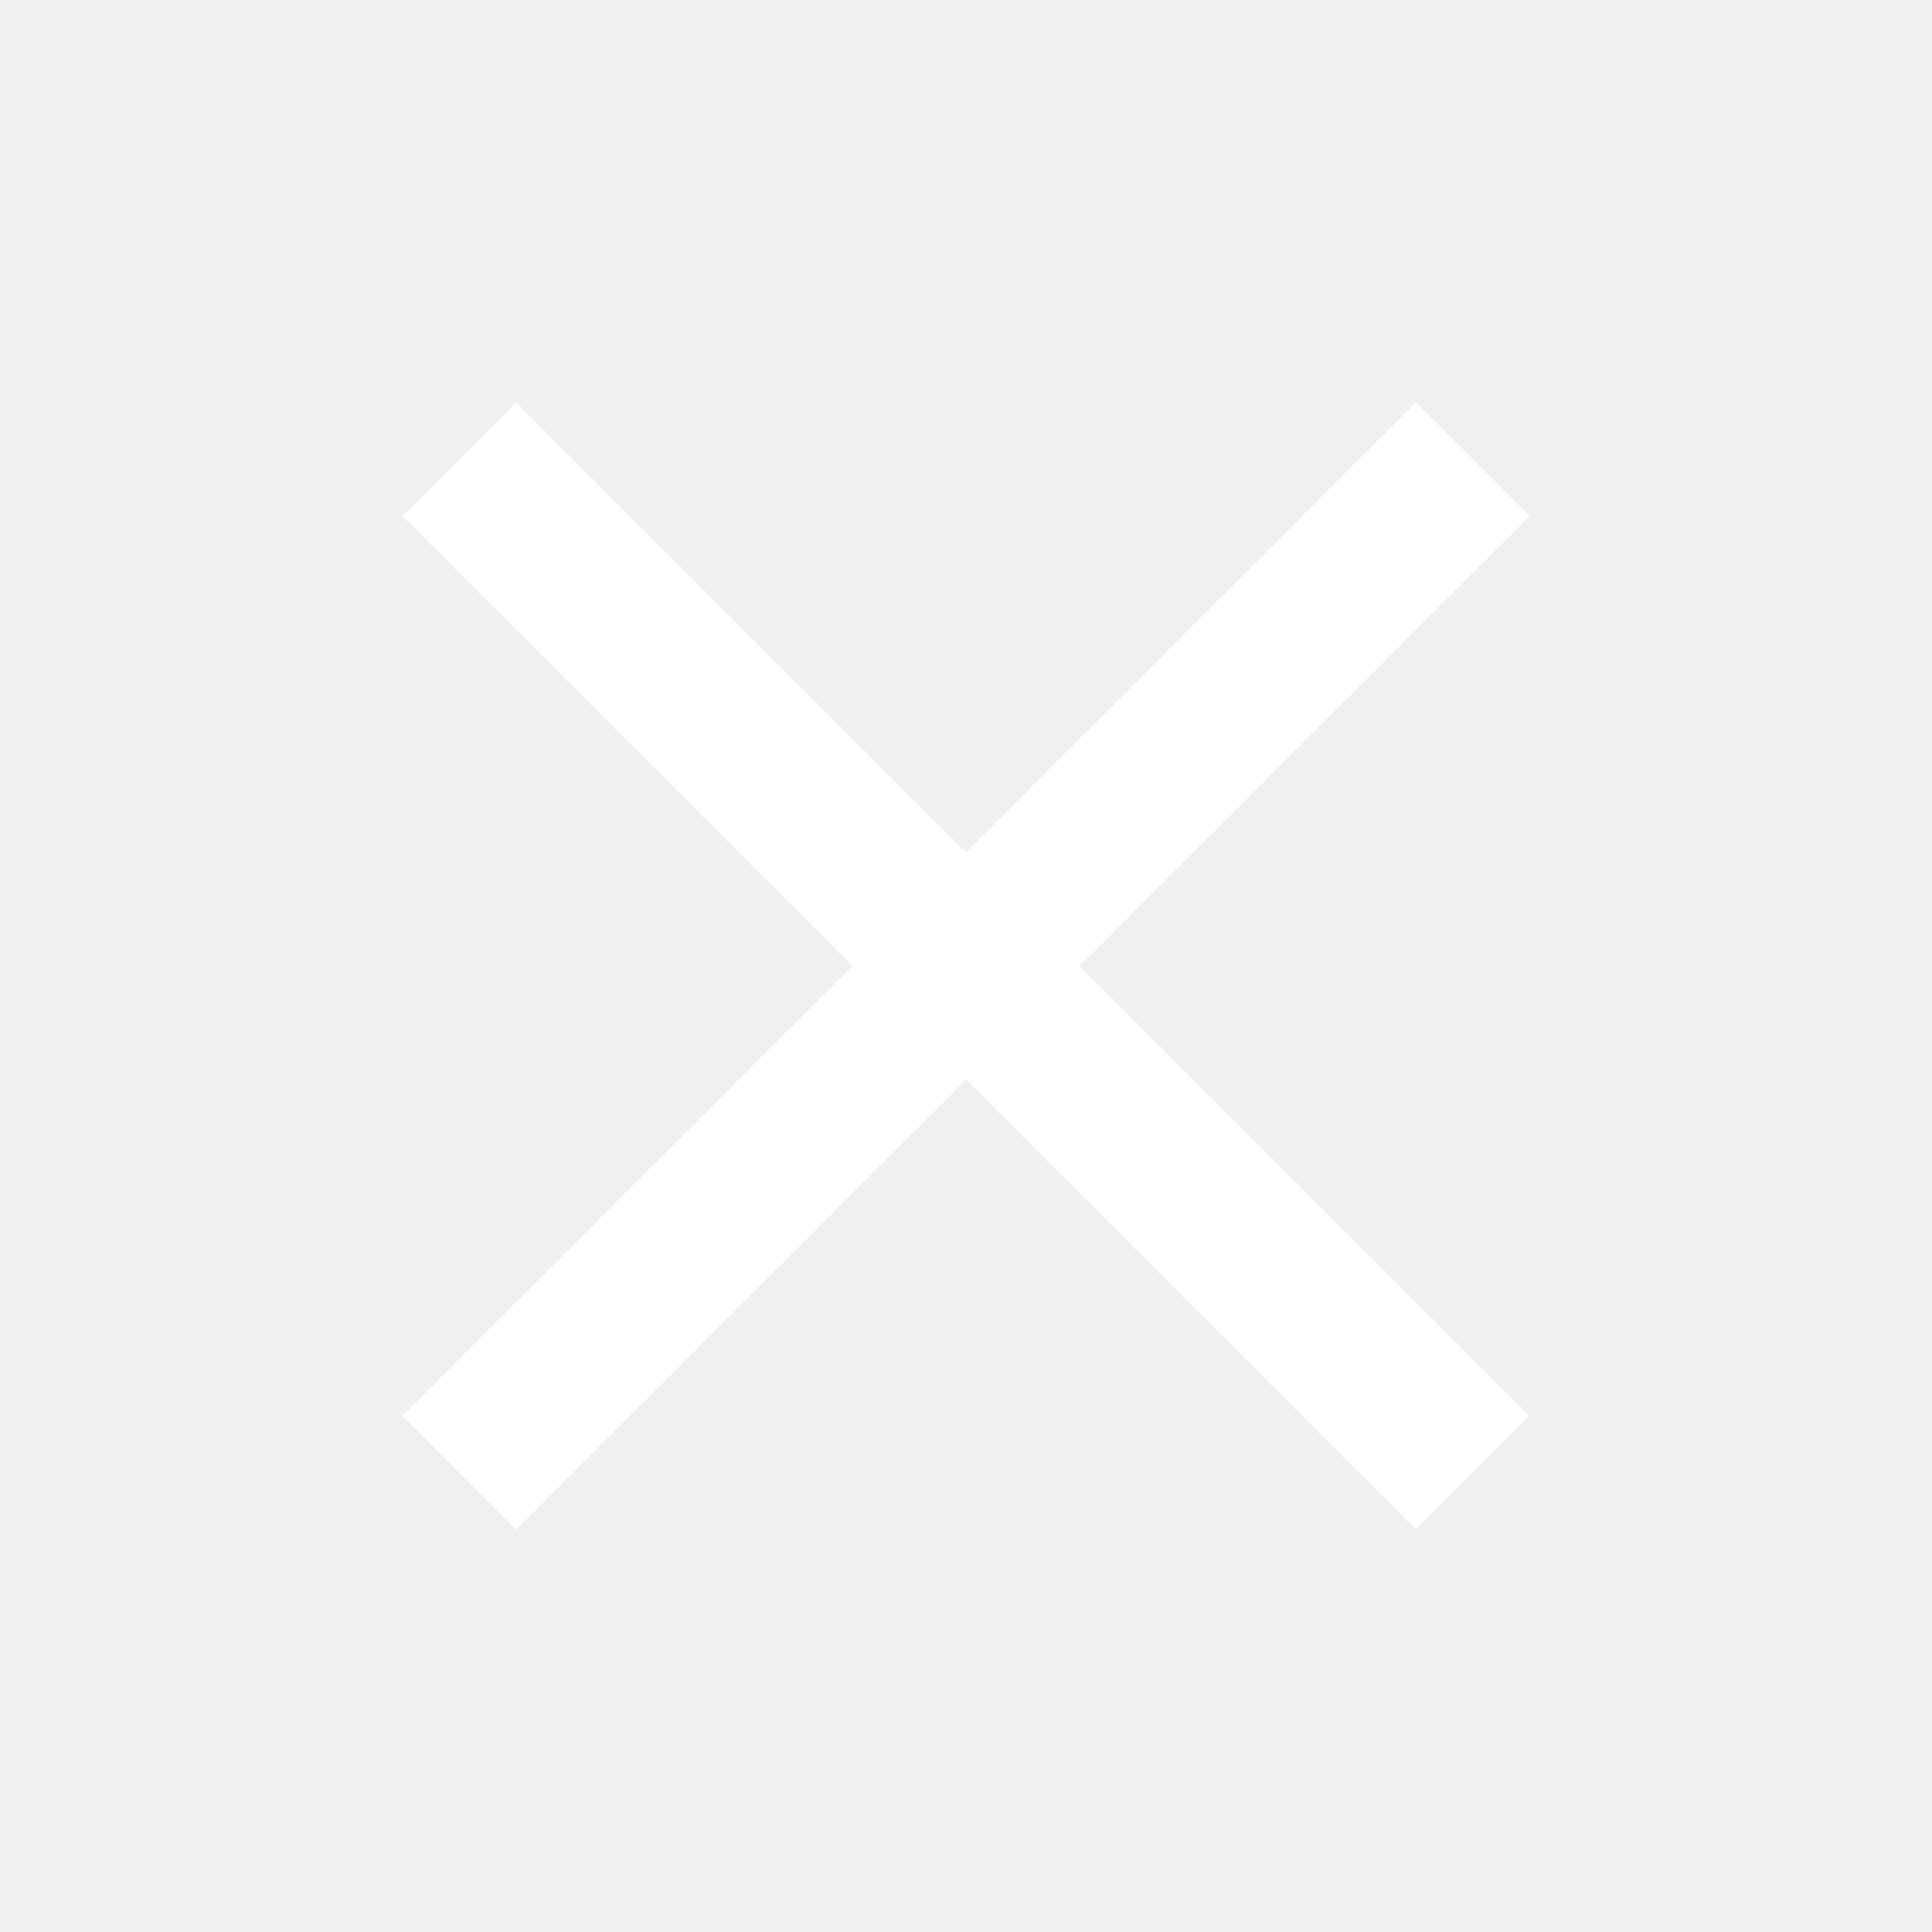
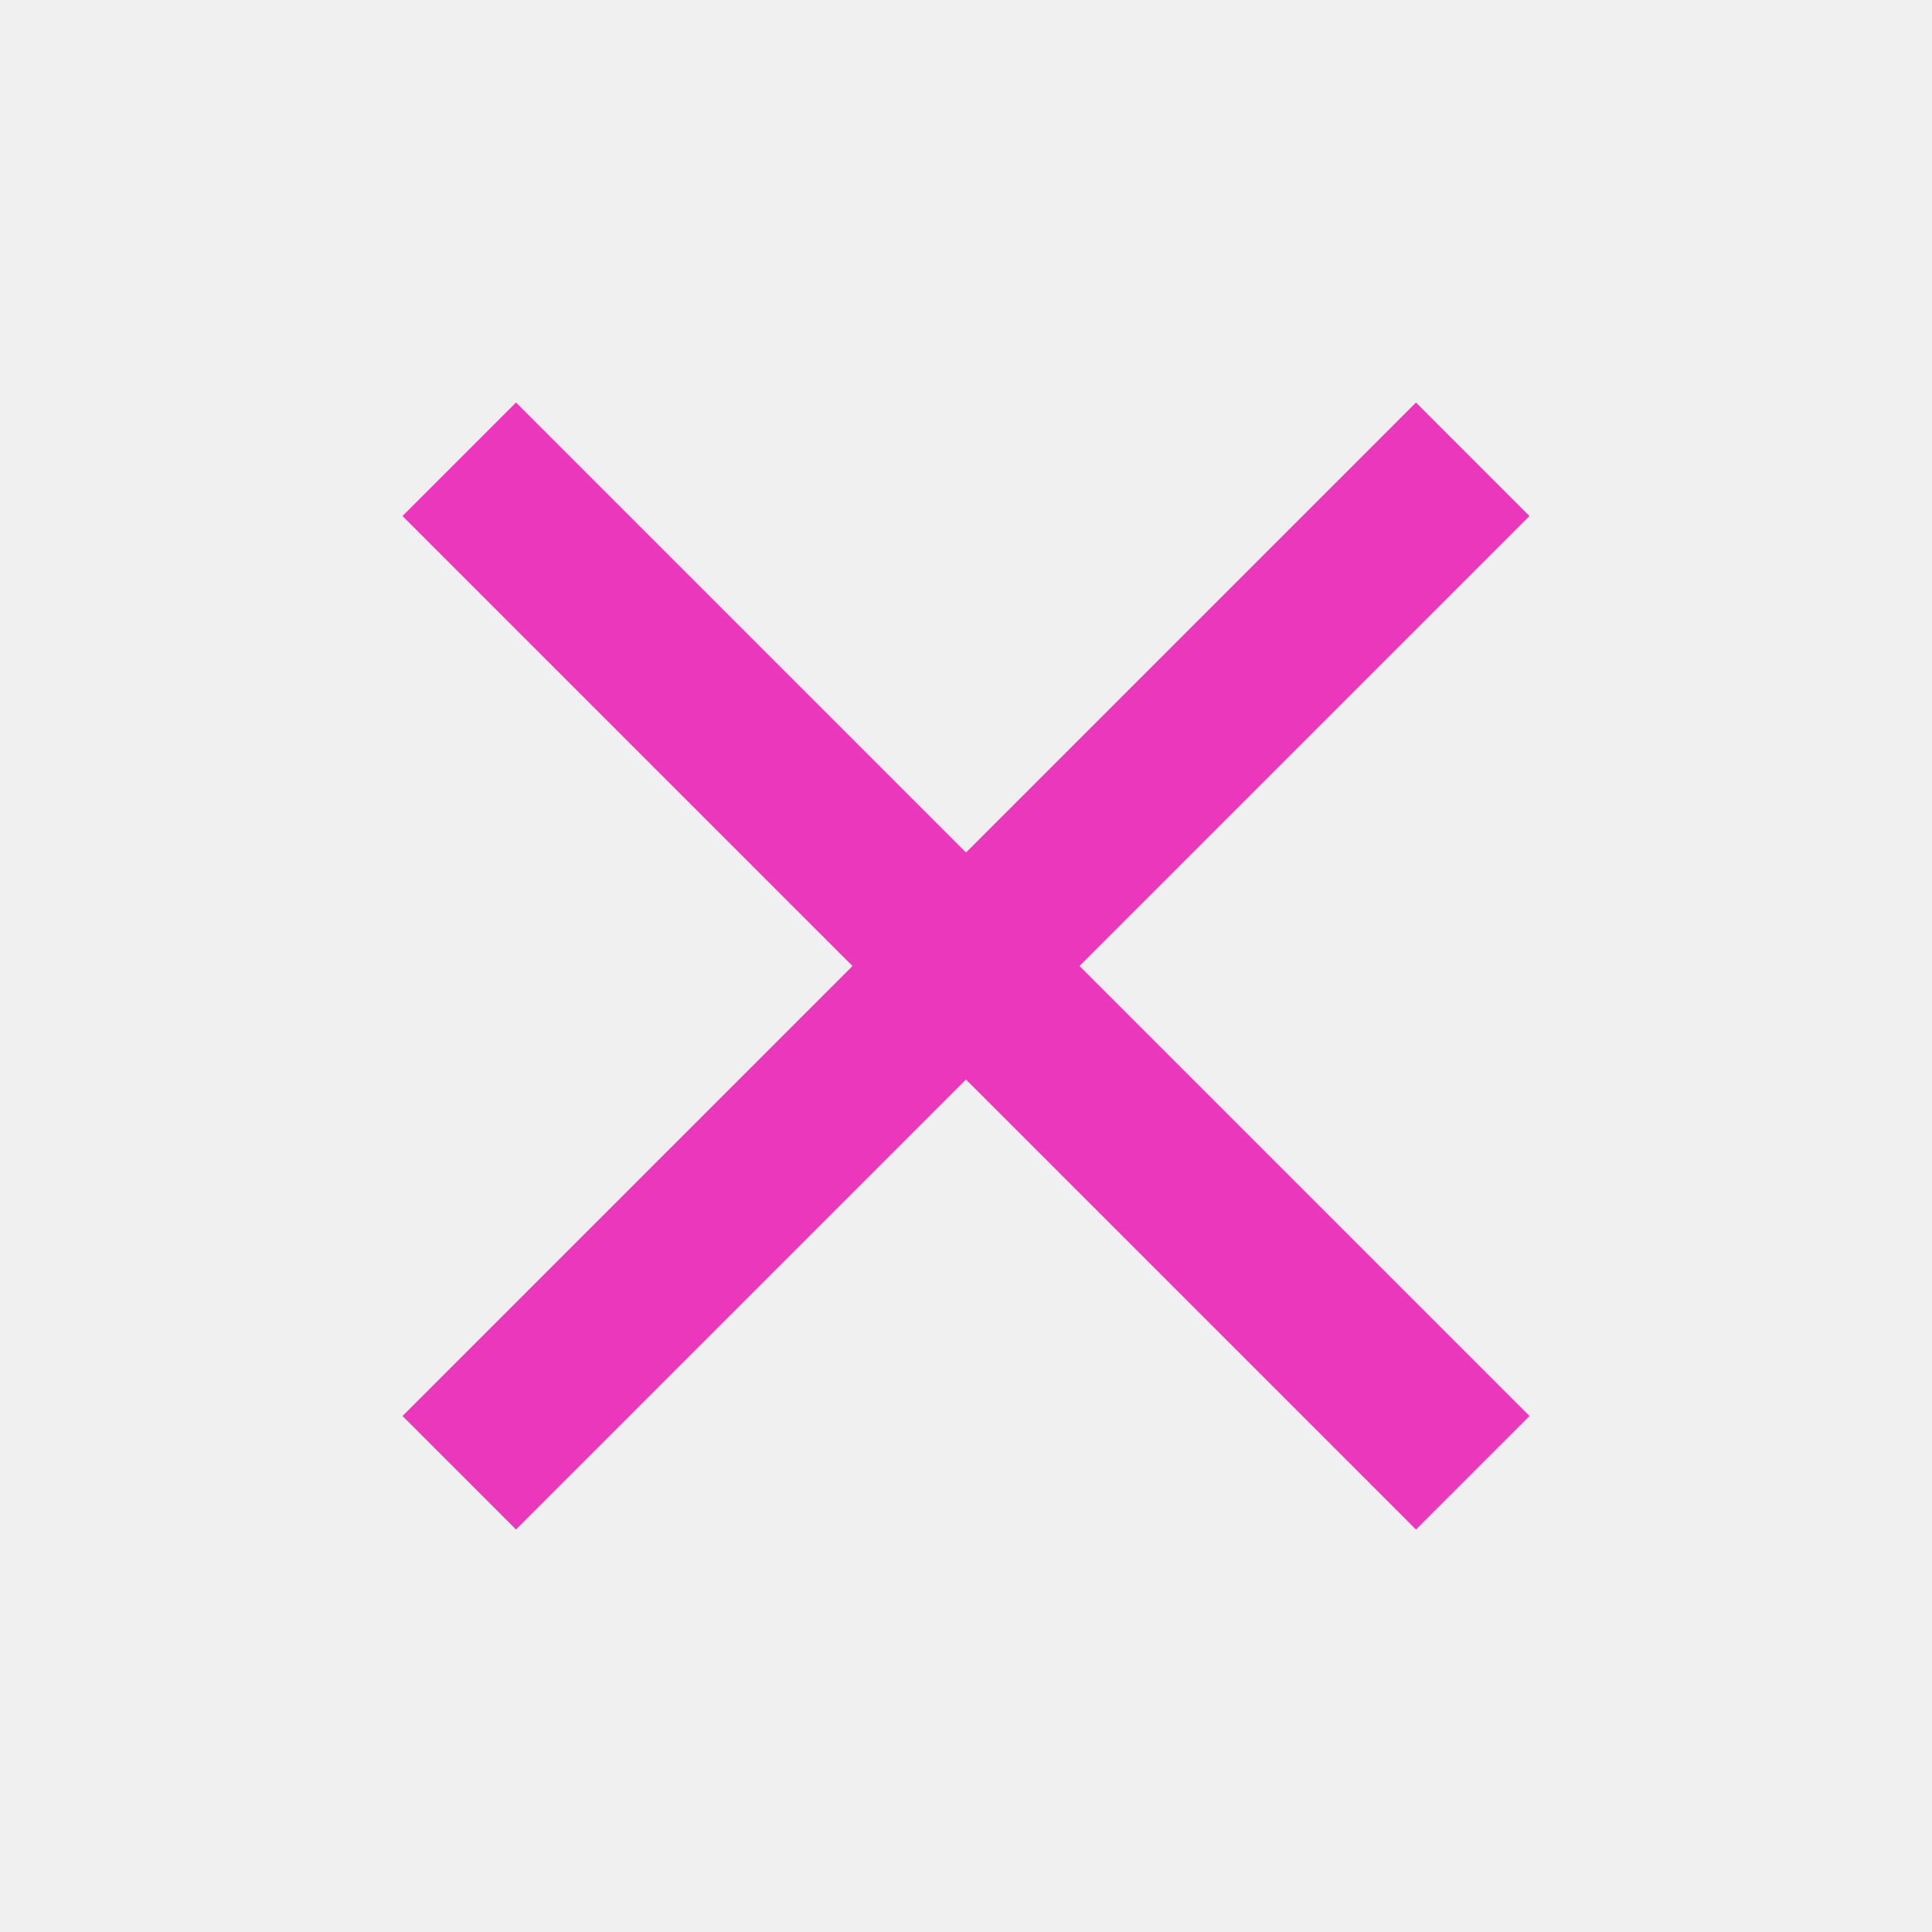
<svg xmlns="http://www.w3.org/2000/svg" height="24" viewBox="0 0 24 24" width="24">
  <path d="M0 0h24v24H0z" fill="none" />
-   <path fill="white" d="M19 6.41L17.59 5 12 10.59 6.41 5 5 6.41 10.59 12 5 17.59 6.41 19 12 13.41 17.59 19 19 17.59 13.41 12z" />
+   <path fill="#eb37bc" d="M19 6.41L17.59 5 12 10.59 6.41 5 5 6.41 10.59 12 5 17.59 6.41 19 12 13.41 17.59 19 19 17.59 13.41 12z" />
</svg>
